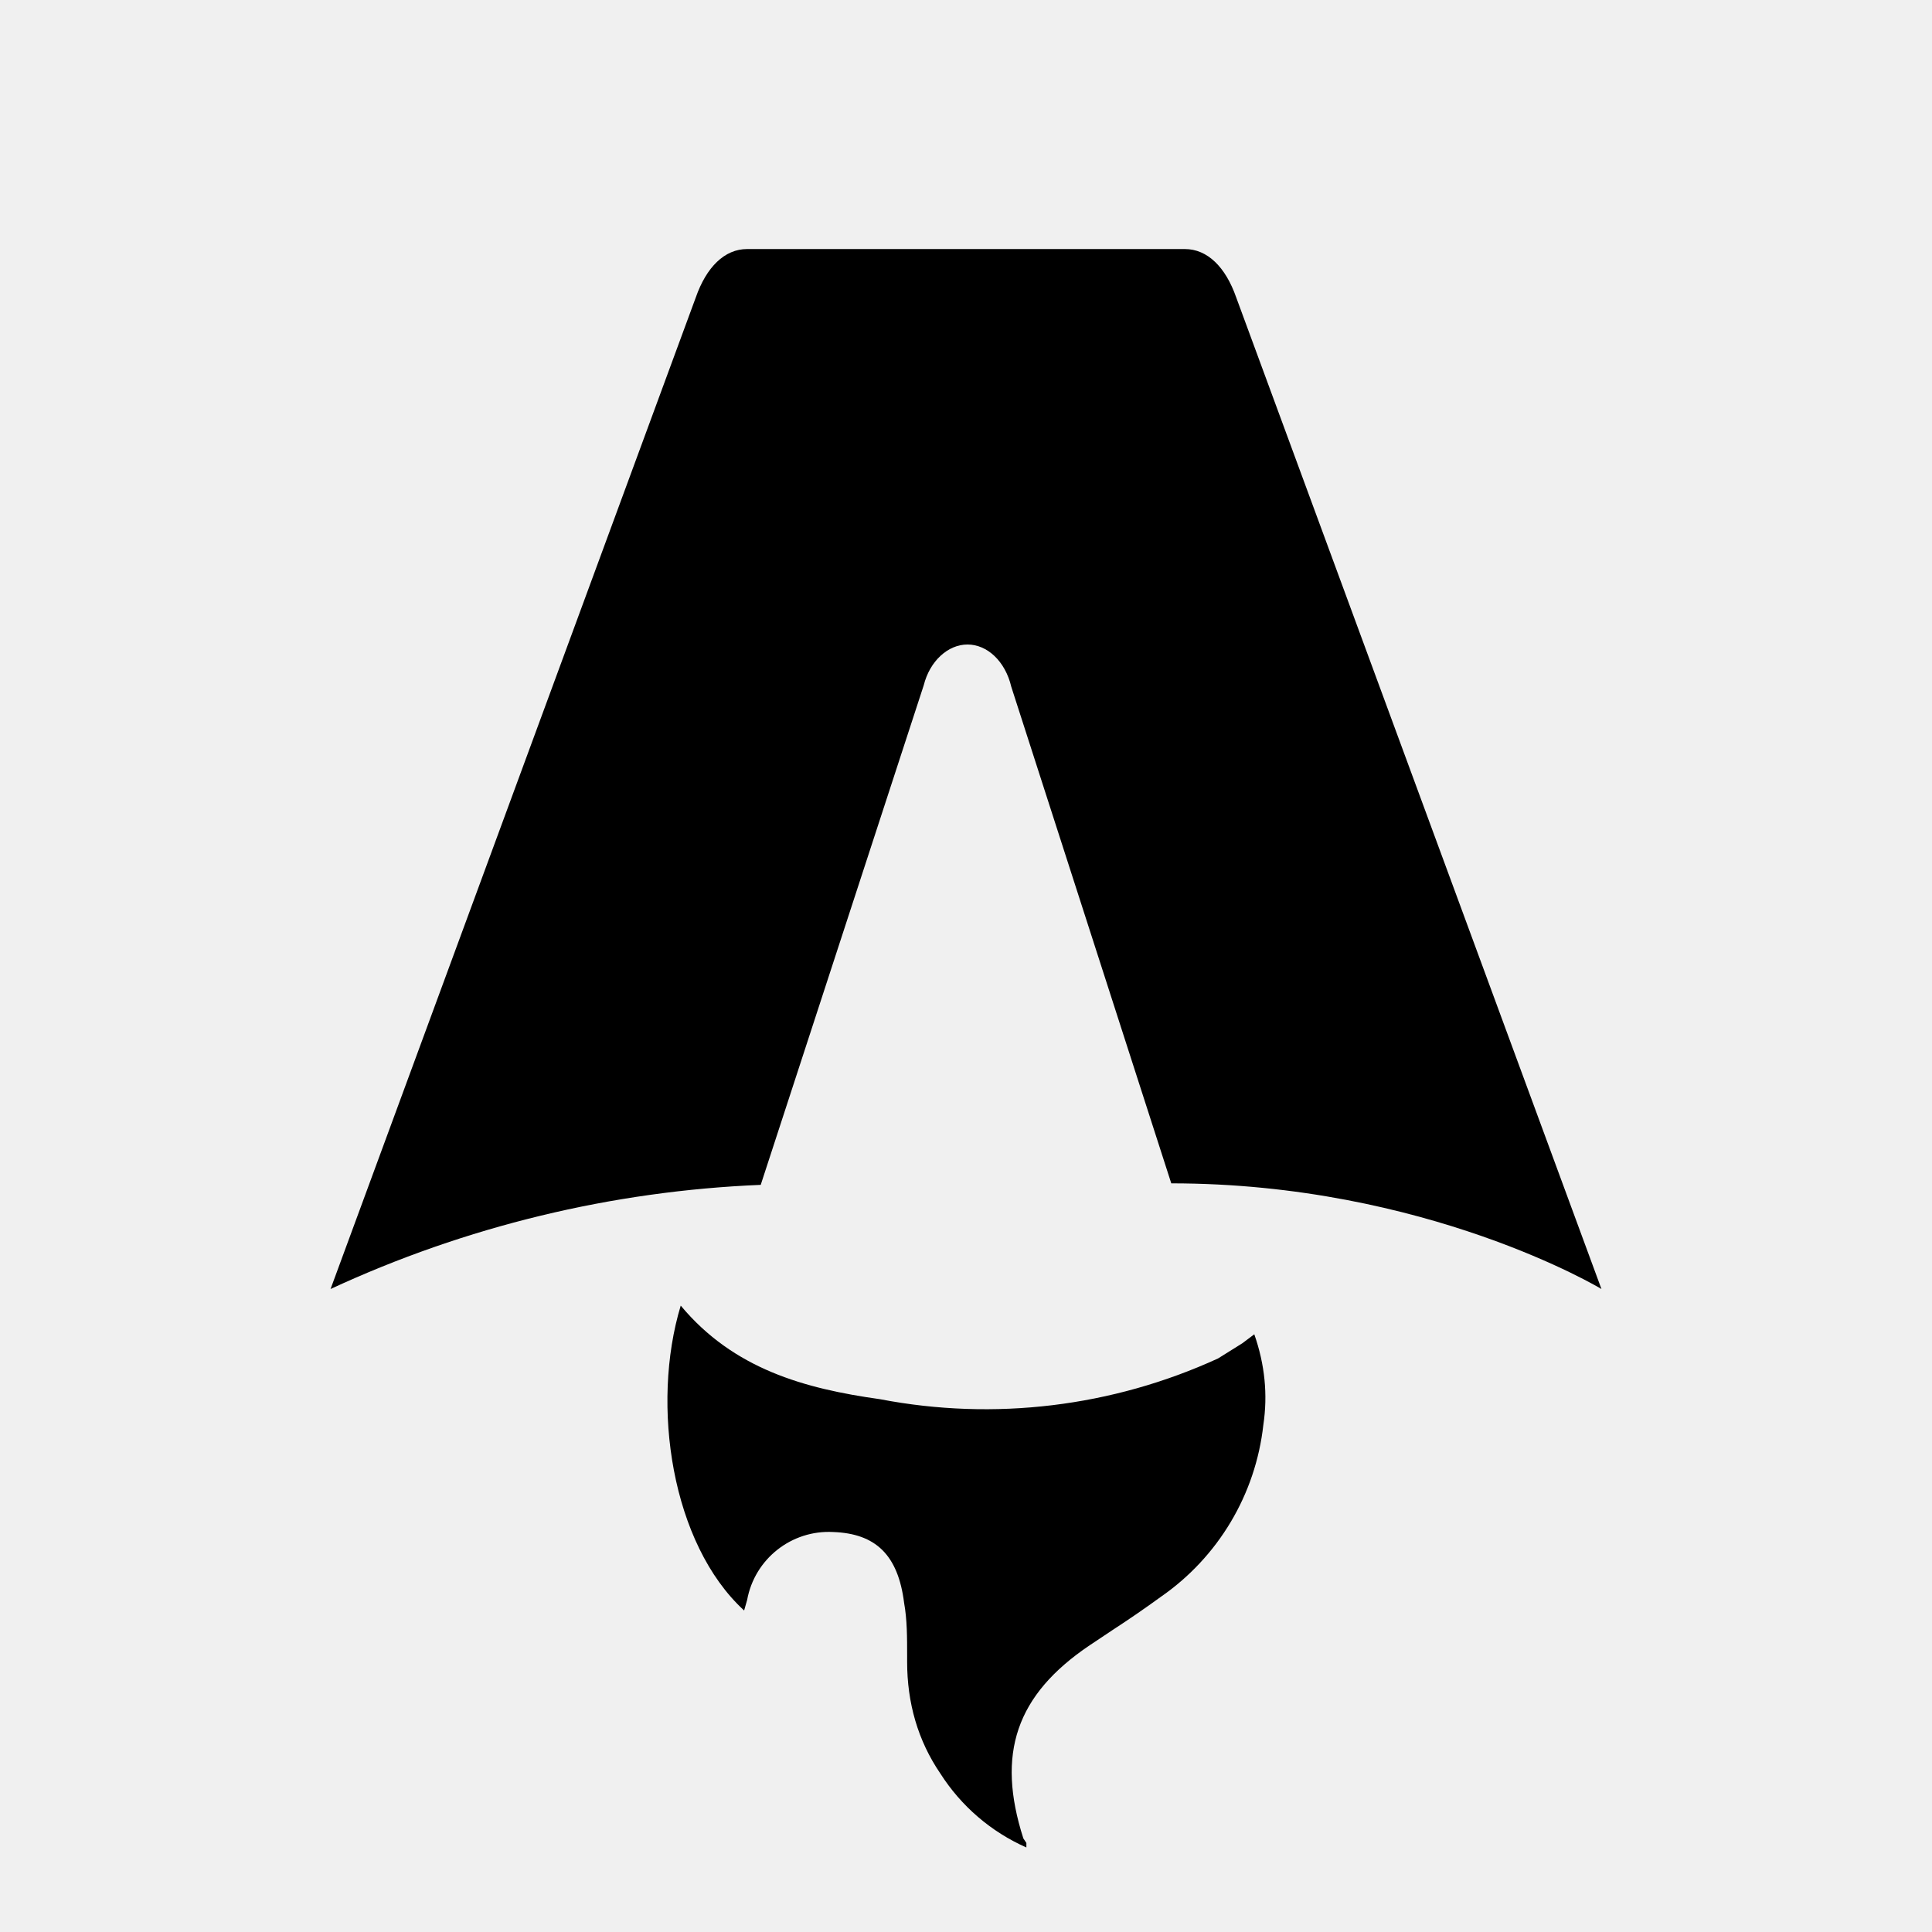
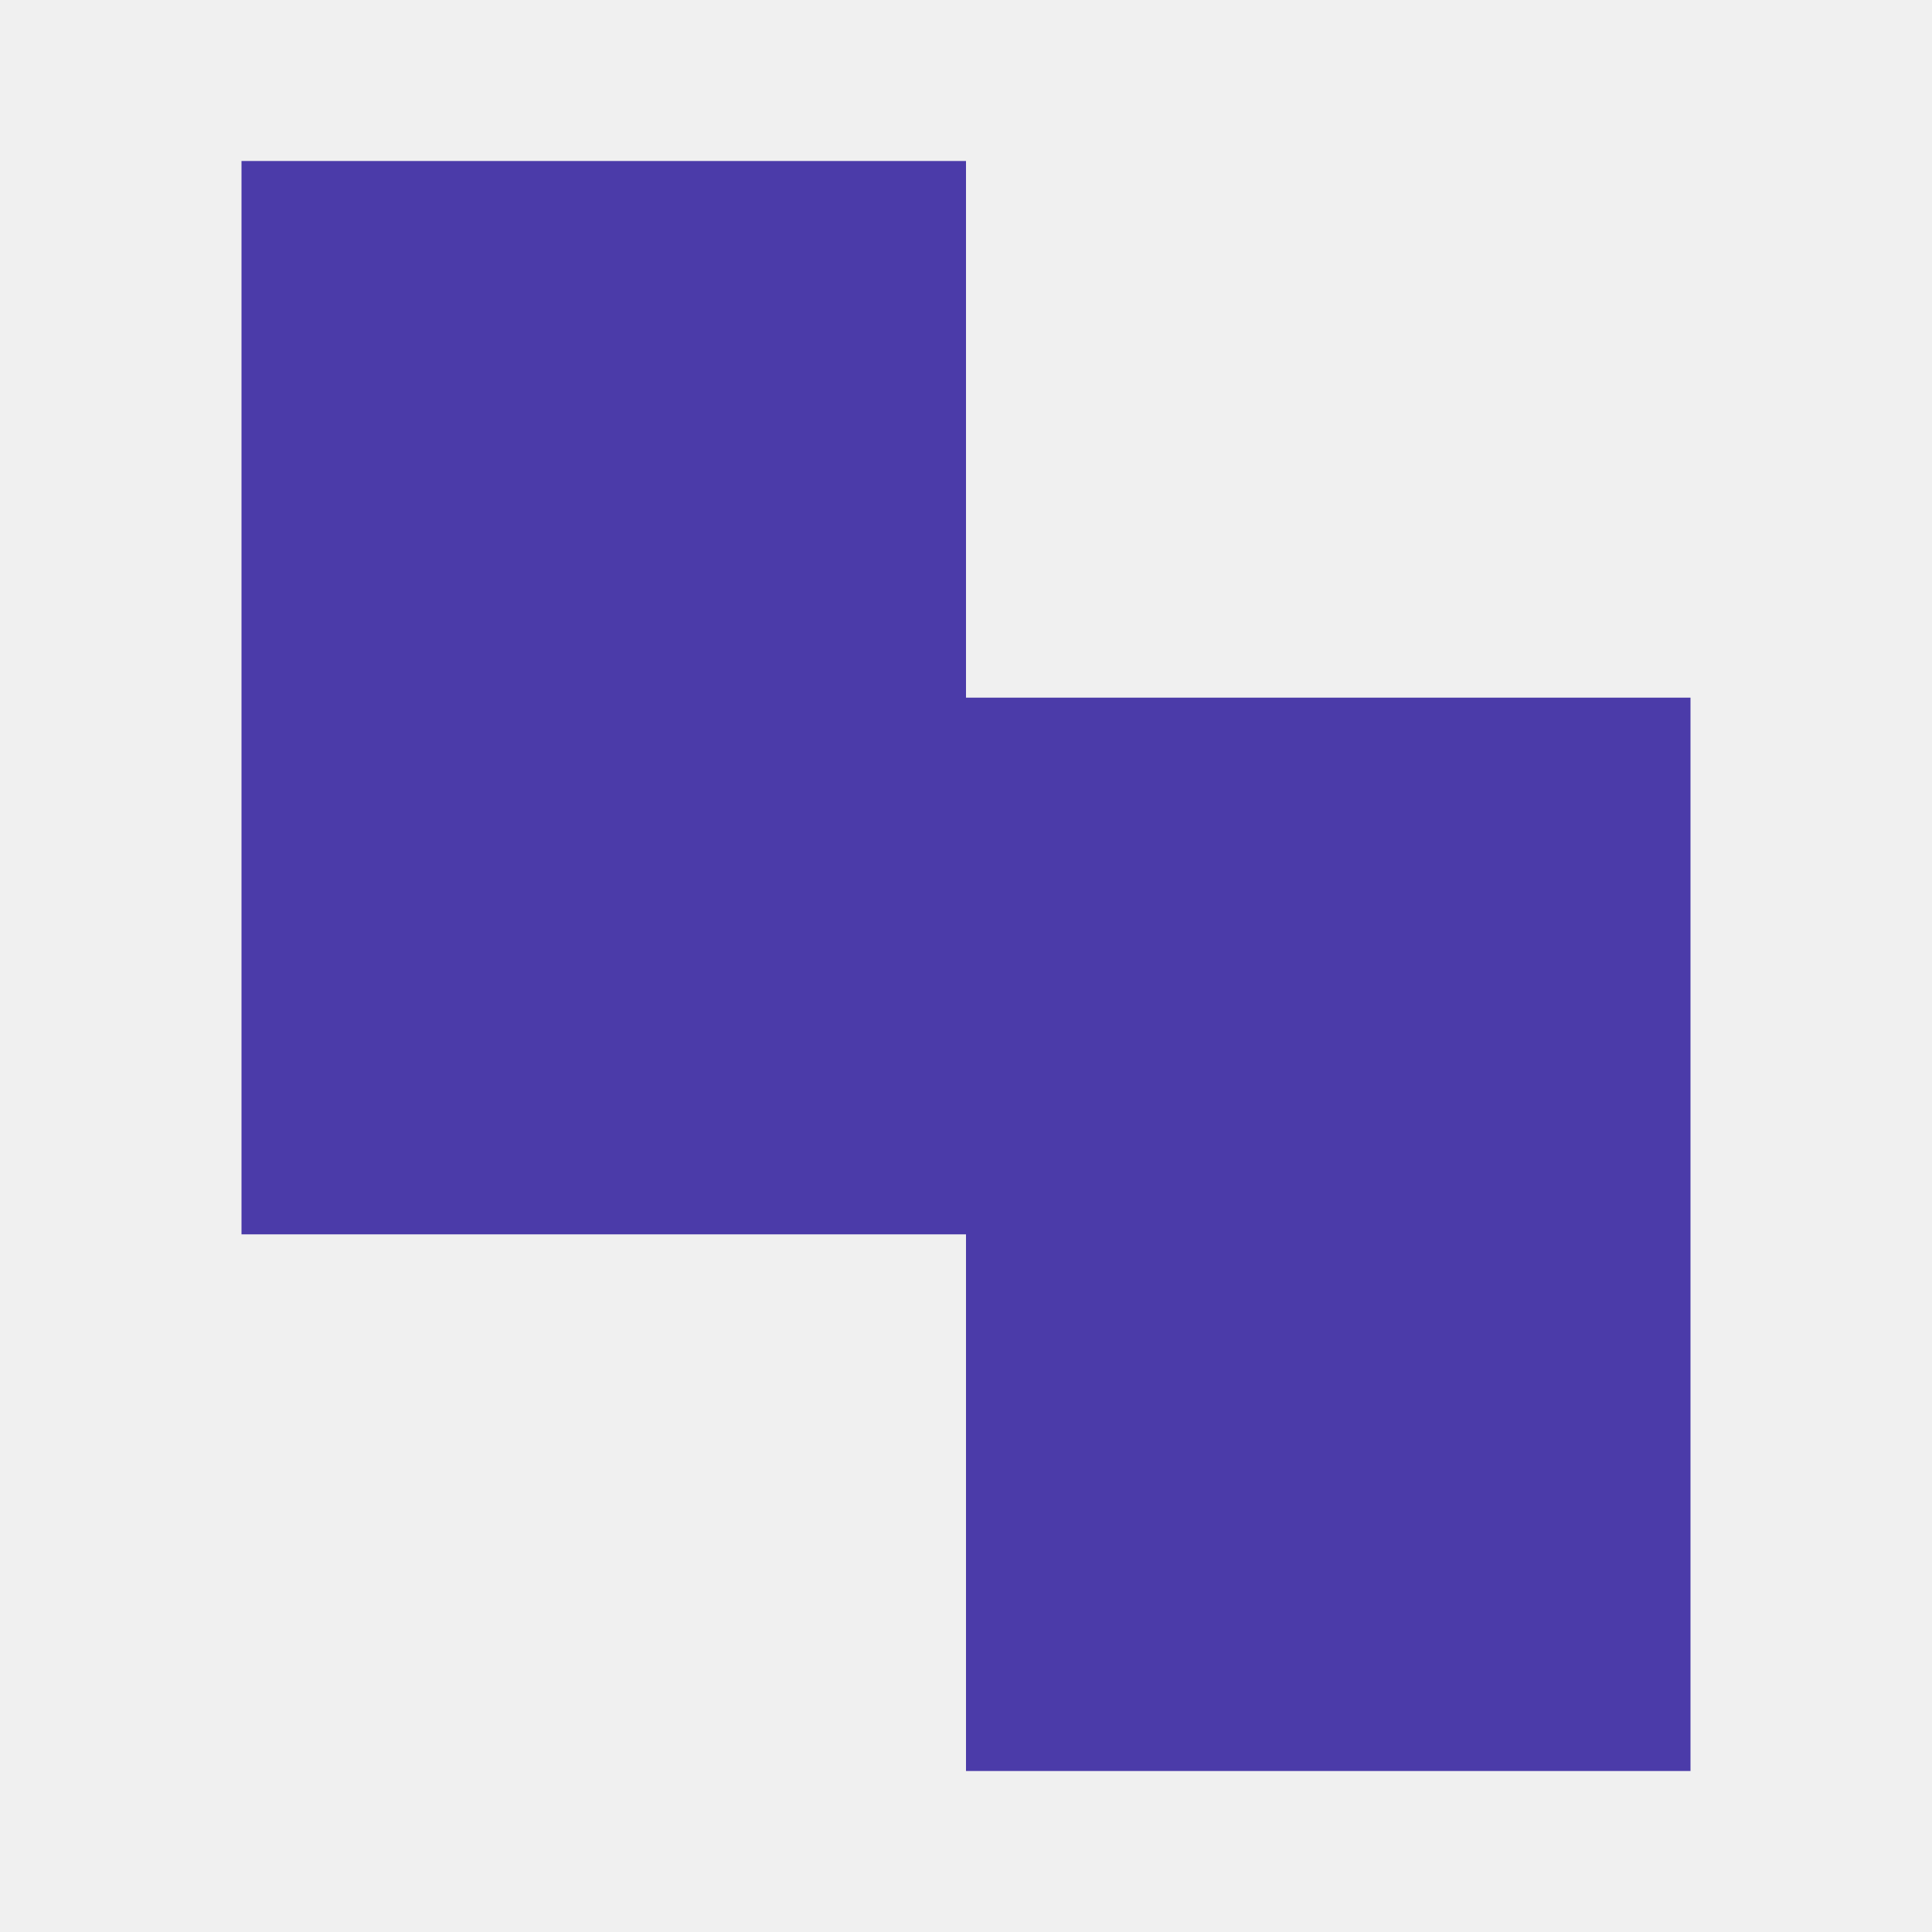
- <svg xmlns="http://www.w3.org/2000/svg" fill="none" viewBox="0 0 128 128">
-   <path d="M50.4 78.5a75.1 75.1 0 0 0-28.5 6.9l24.2-65.7c.7-2 1.9-3.2 3.4-3.2h29c1.5 0 2.7 1.2 3.4 3.2l24.2 65.7s-11.6-7-28.5-7L67 45.5c-.4-1.7-1.6-2.8-2.9-2.8-1.3 0-2.5 1.1-2.9 2.7L50.4 78.5Zm-1.1 28.2Zm-4.2-20.2c-2 6.6-.6 15.8 4.2 20.2a17.5 17.5 0 0 1 .2-.7 5.5 5.5 0 0 1 5.7-4.5c2.8.1 4.3 1.5 4.7 4.7.2 1.1.2 2.3.2 3.5v.4c0 2.7.7 5.2 2.2 7.4a13 13 0 0 0 5.7 4.9v-.3l-.2-.3c-1.8-5.6-.5-9.5 4.4-12.8l1.5-1a73 73 0 0 0 3.2-2.2 16 16 0 0 0 6.8-11.4c.3-2 .1-4-.6-6l-.8.6-1.6 1a37 37 0 0 1-22.4 2.7c-5-.7-9.7-2-13.2-6.2Z" />
-   <style>
-         path { fill: #000; }
-         @media (prefers-color-scheme: dark) {
-             path { fill: #FFF; }
-         }
-     </style>
+ <svg xmlns="http://www.w3.org/2000/svg" version="1.1" width="48" height="48">
+   <svg class="h-8 w-8 text-primary" fill="none" viewBox="0 0 48 48">
+     <path clip-rule="evenodd" d="M24 4H6V17.333V30.667H24V44H42V30.667V17.333H24V4Z" fill="#4b3ba9" fill-rule="evenodd" />
+   </svg>
+   <style>@media (prefers-color-scheme: light) { :root { filter: none; } }
+ @media (prefers-color-scheme: dark) { :root { filter: none; } }
+ </style>
</svg>
